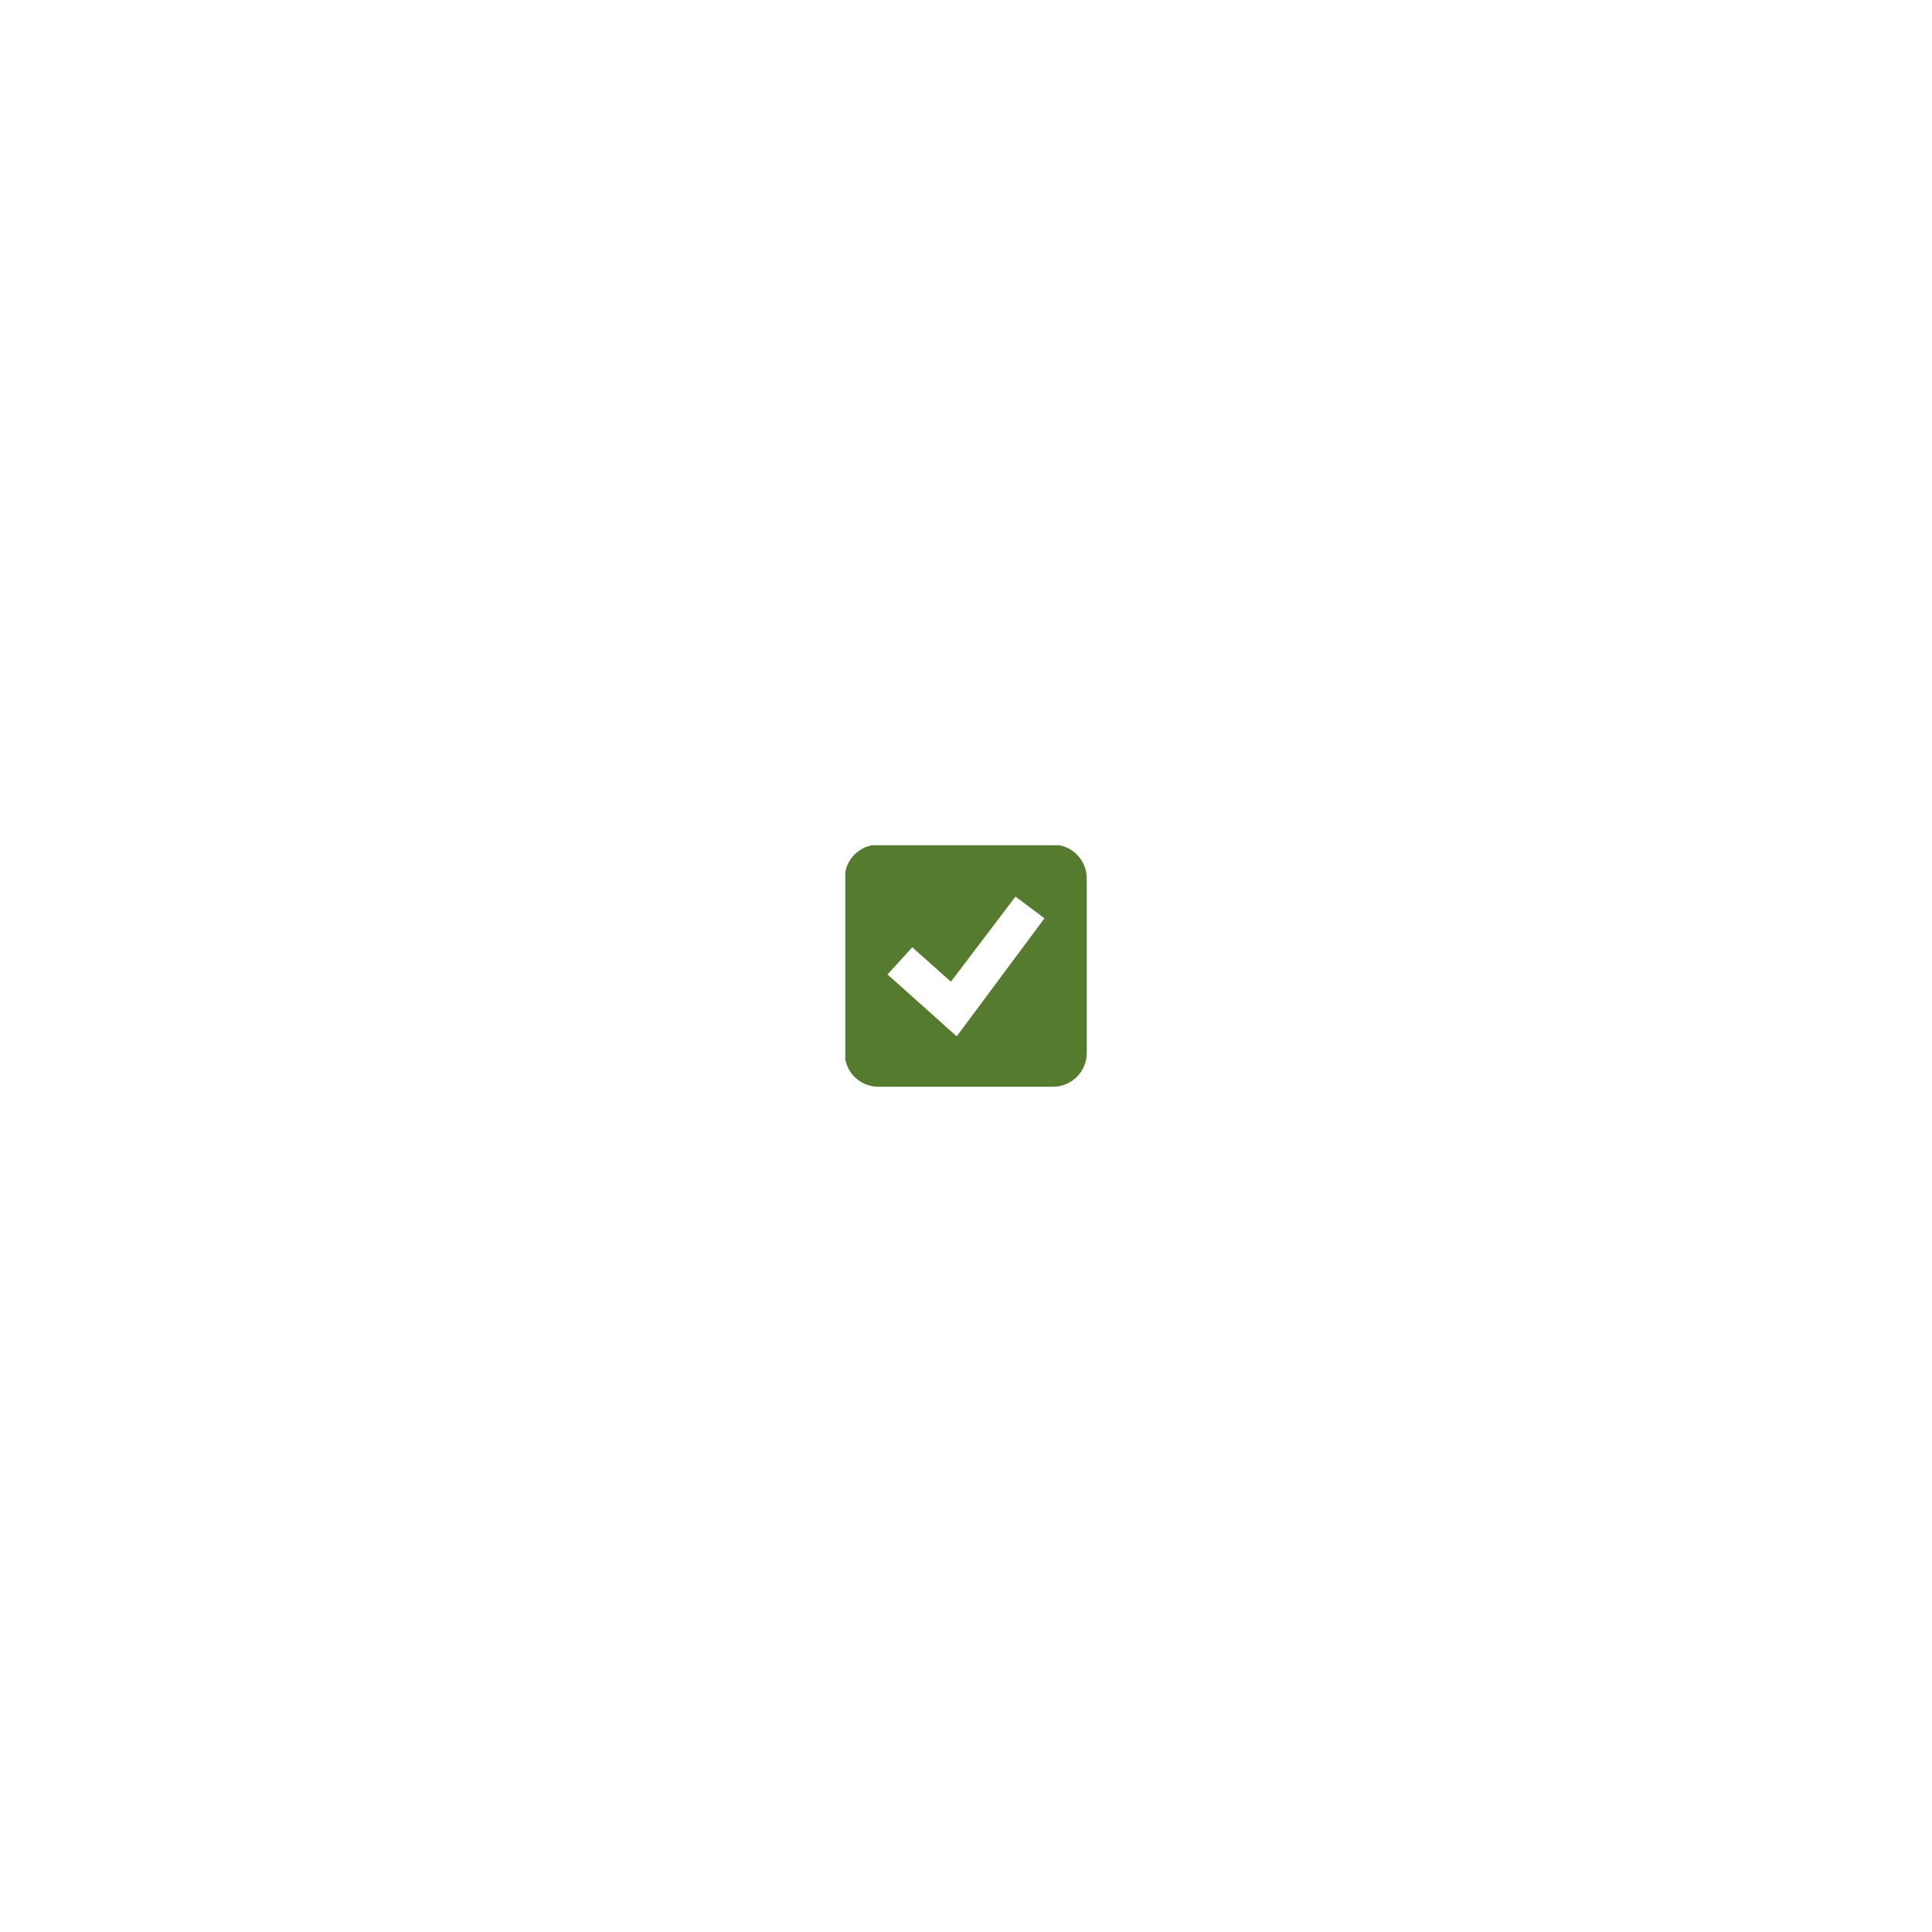
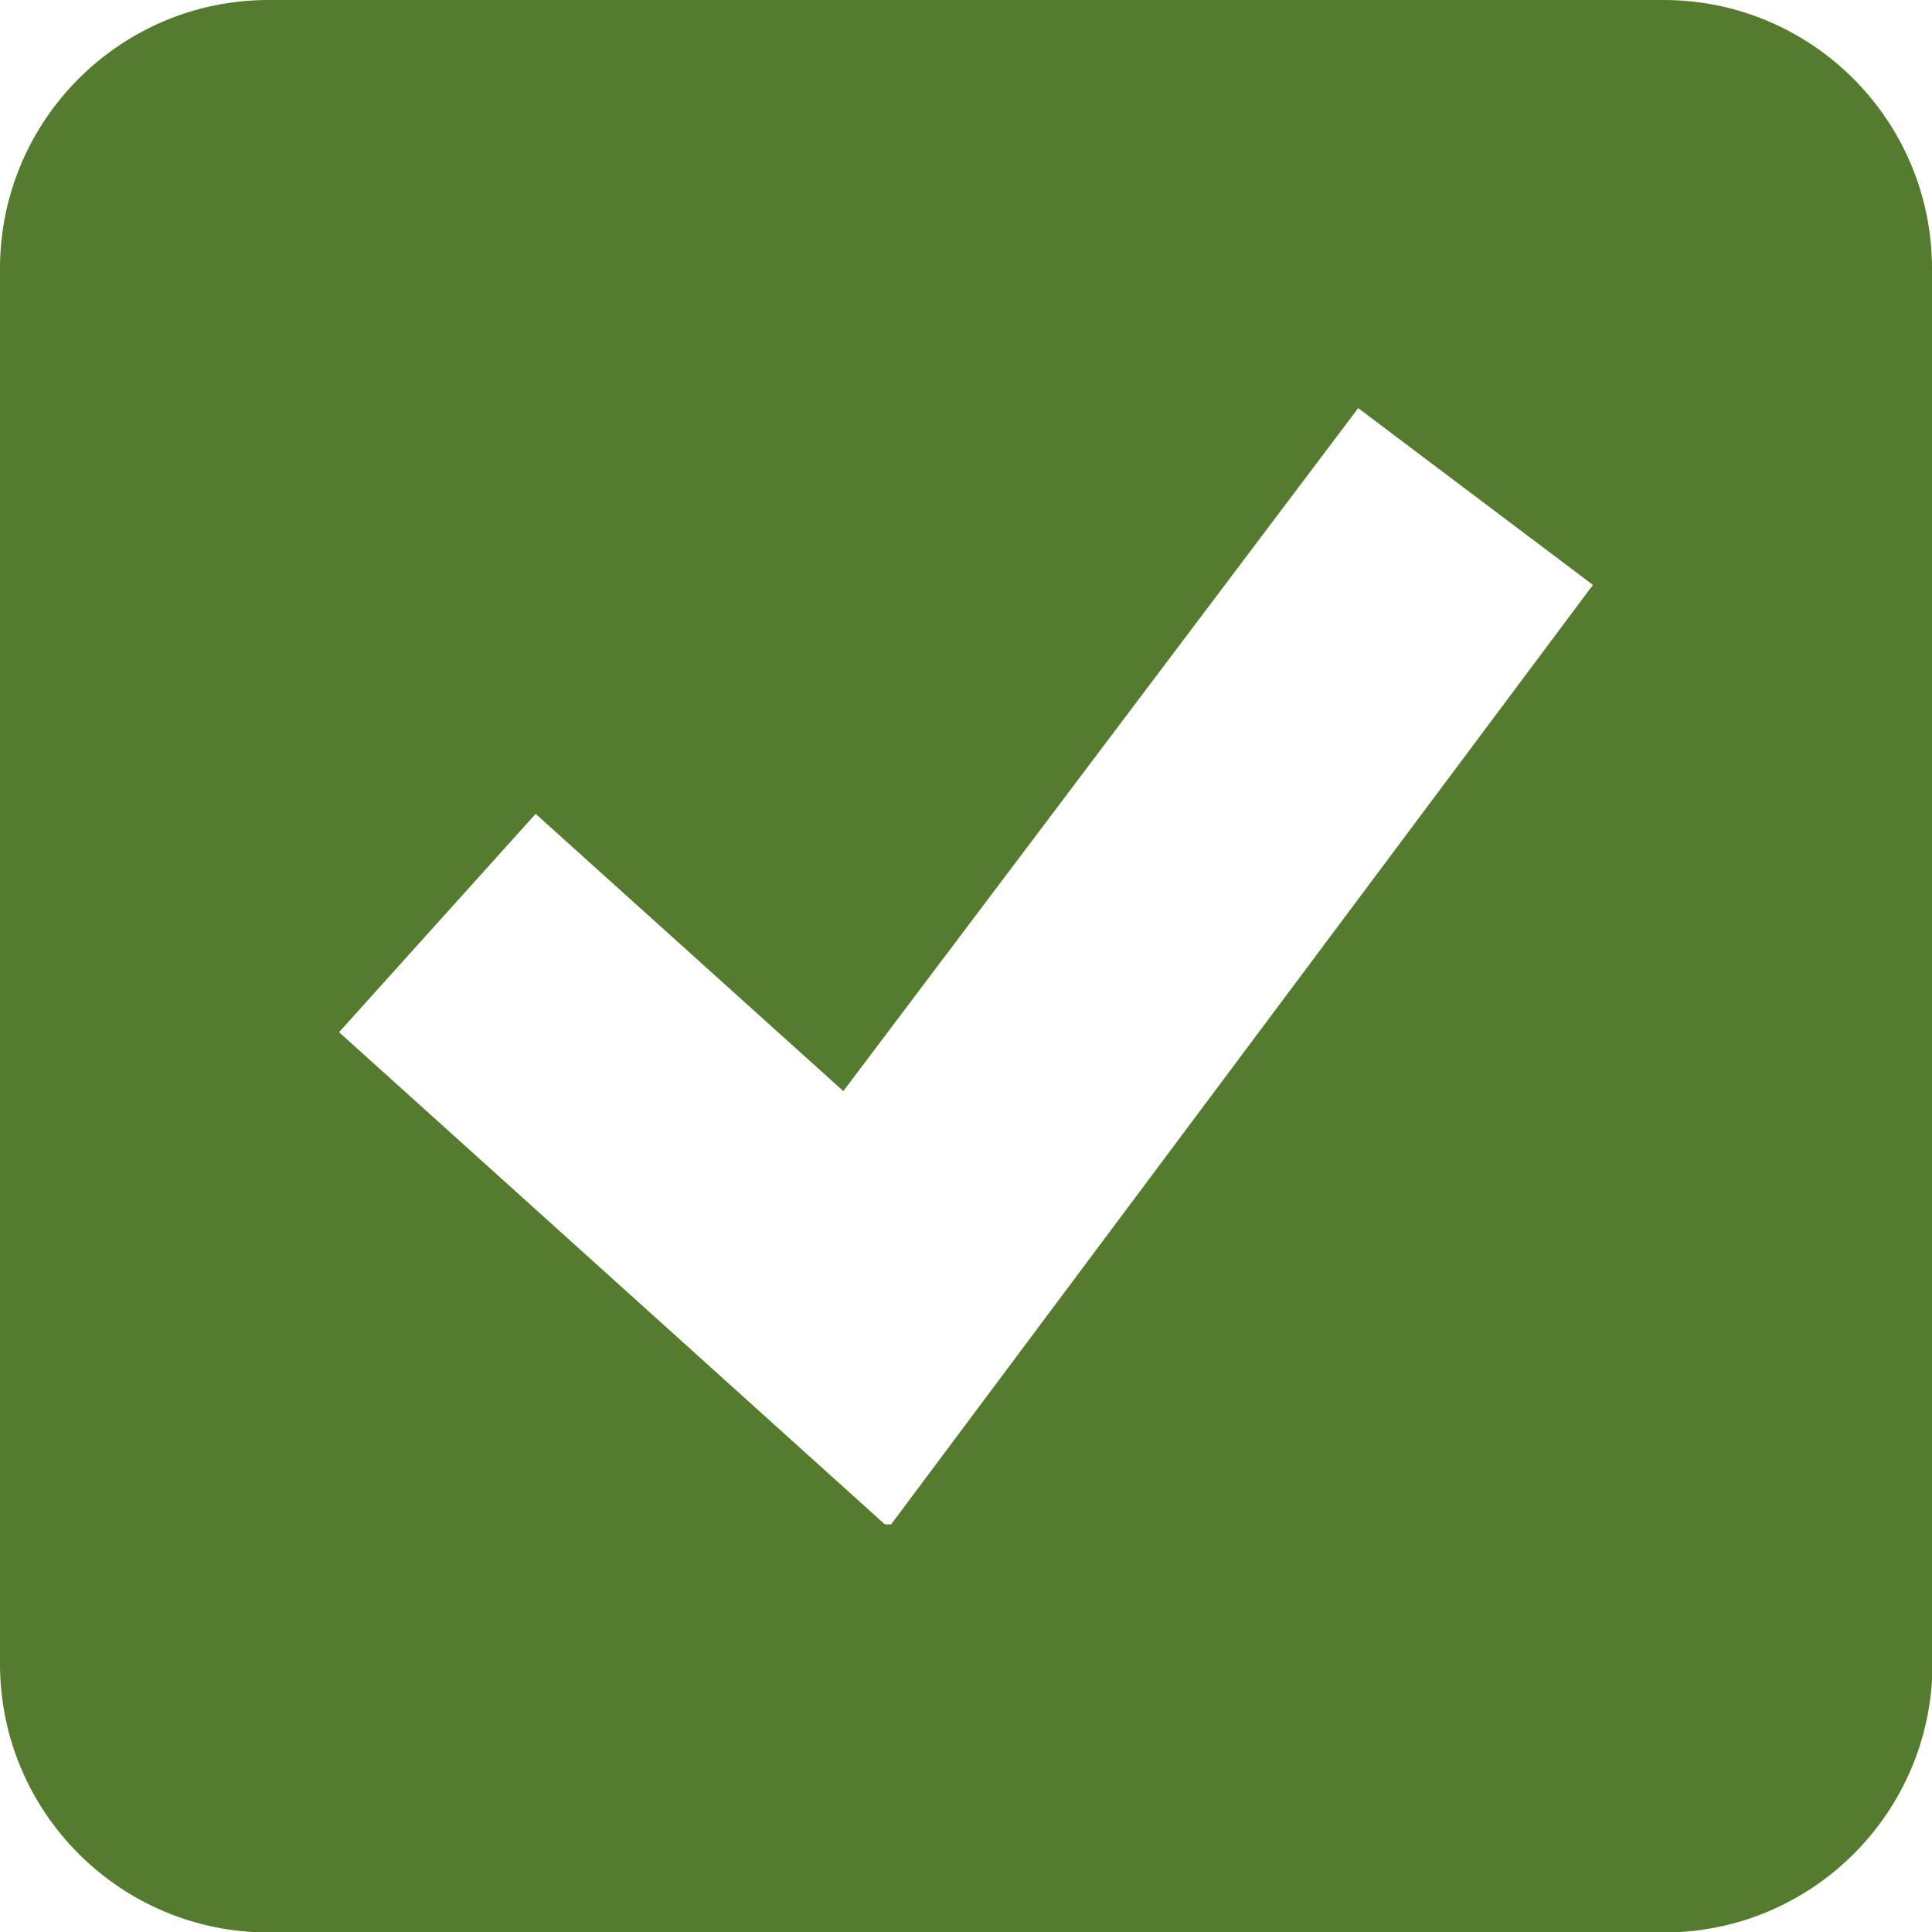
- <svg xmlns="http://www.w3.org/2000/svg" xmlns:xlink="http://www.w3.org/1999/xlink" version="1.1" id="Layer_1" x="0px" y="0px" viewBox="0 0 320 320" style="enable-background:new 0 0 320 320;" xml:space="preserve">
-   <style type="text/css">
- 	.st0{clip-path:url(#SVGID_00000062159549146014468510000011761345897589500053_);fill:#557B2E;}
- </style>
-   <g>
-     <defs>
-       <rect id="SVGID_1_" x="140" y="140" width="40" height="40" />
-     </defs>
-     <clipPath id="SVGID_00000049926127018695775590000014130599791231343523_">
-       <use xlink:href="#SVGID_1_" style="overflow:visible;" />
+ <svg xmlns="http://www.w3.org/2000/svg" id="Layer_1" viewBox="0 0 40 40">
+   <defs>
+     <style>.cls-1{fill:none;}.cls-2{clip-path:url(#clippath);}.cls-3{fill:#557b2e;}</style>
+     <clipPath id="clippath">
+       <rect class="cls-1" width="40" height="40" />
    </clipPath>
-     <path style="clip-path:url(#SVGID_00000049926127018695775590000014130599791231343523_);fill:#557B2E;" d="M173,152.1l-14.5,19.5   l-0.1,0l0,0L147,161.4l4.1-4.5l6.4,5.7l10.7-14.1L173,152.1z M180,174.4v-28.9c0-3.1-2.5-5.6-5.6-5.6h-28.9c-3.1,0-5.6,2.5-5.6,5.6   v28.9c0,3.1,2.5,5.6,5.6,5.6h28.9C177.5,180,180,177.5,180,174.4" />
+   </defs>
+   <g class="cls-2">
+     <path class="cls-3" d="M32.98,12.11l-14.53,19.45h-.13L7.02,21.37l4.07-4.52,6.37,5.74,10.66-14.14,4.86,3.66Zm7.02,22.34V5.56c0-3.07-2.49-5.56-5.56-5.56H5.56C2.49,0,0,2.49,0,5.56v28.89c0,3.07,2.49,5.56,5.56,5.56h28.89c3.07,0,5.56-2.49,5.56-5.56" />
  </g>
</svg>
